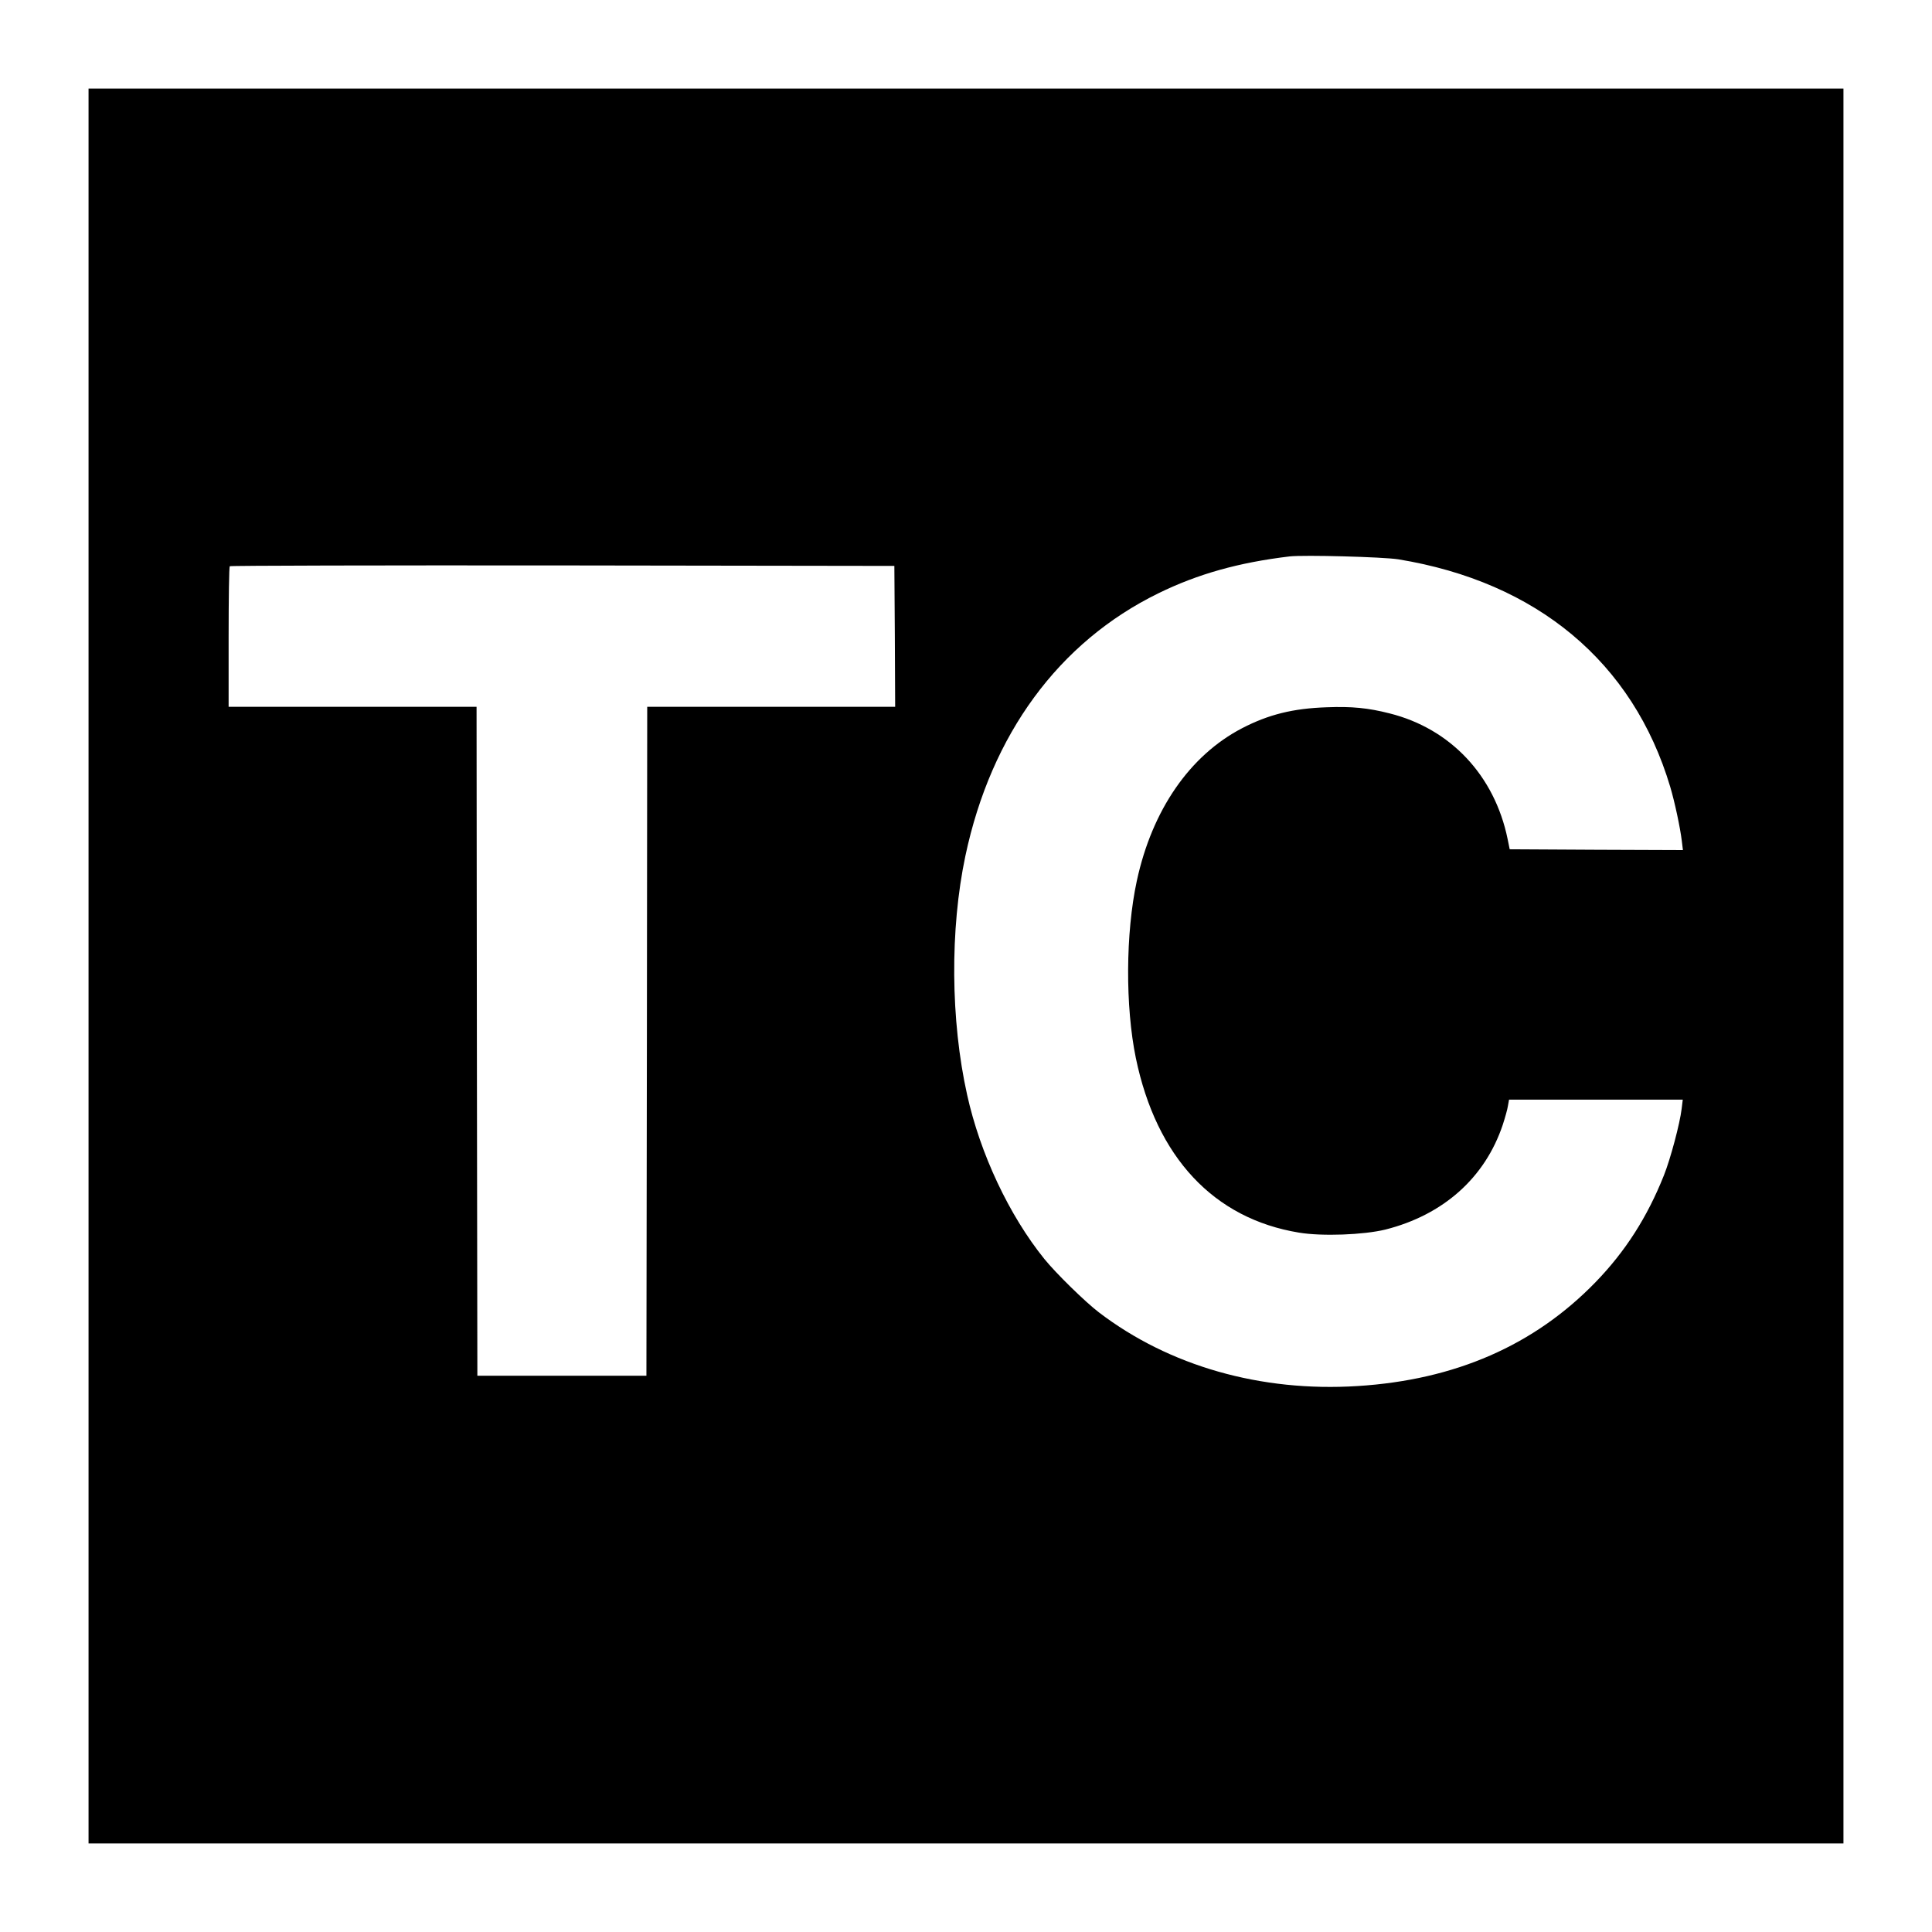
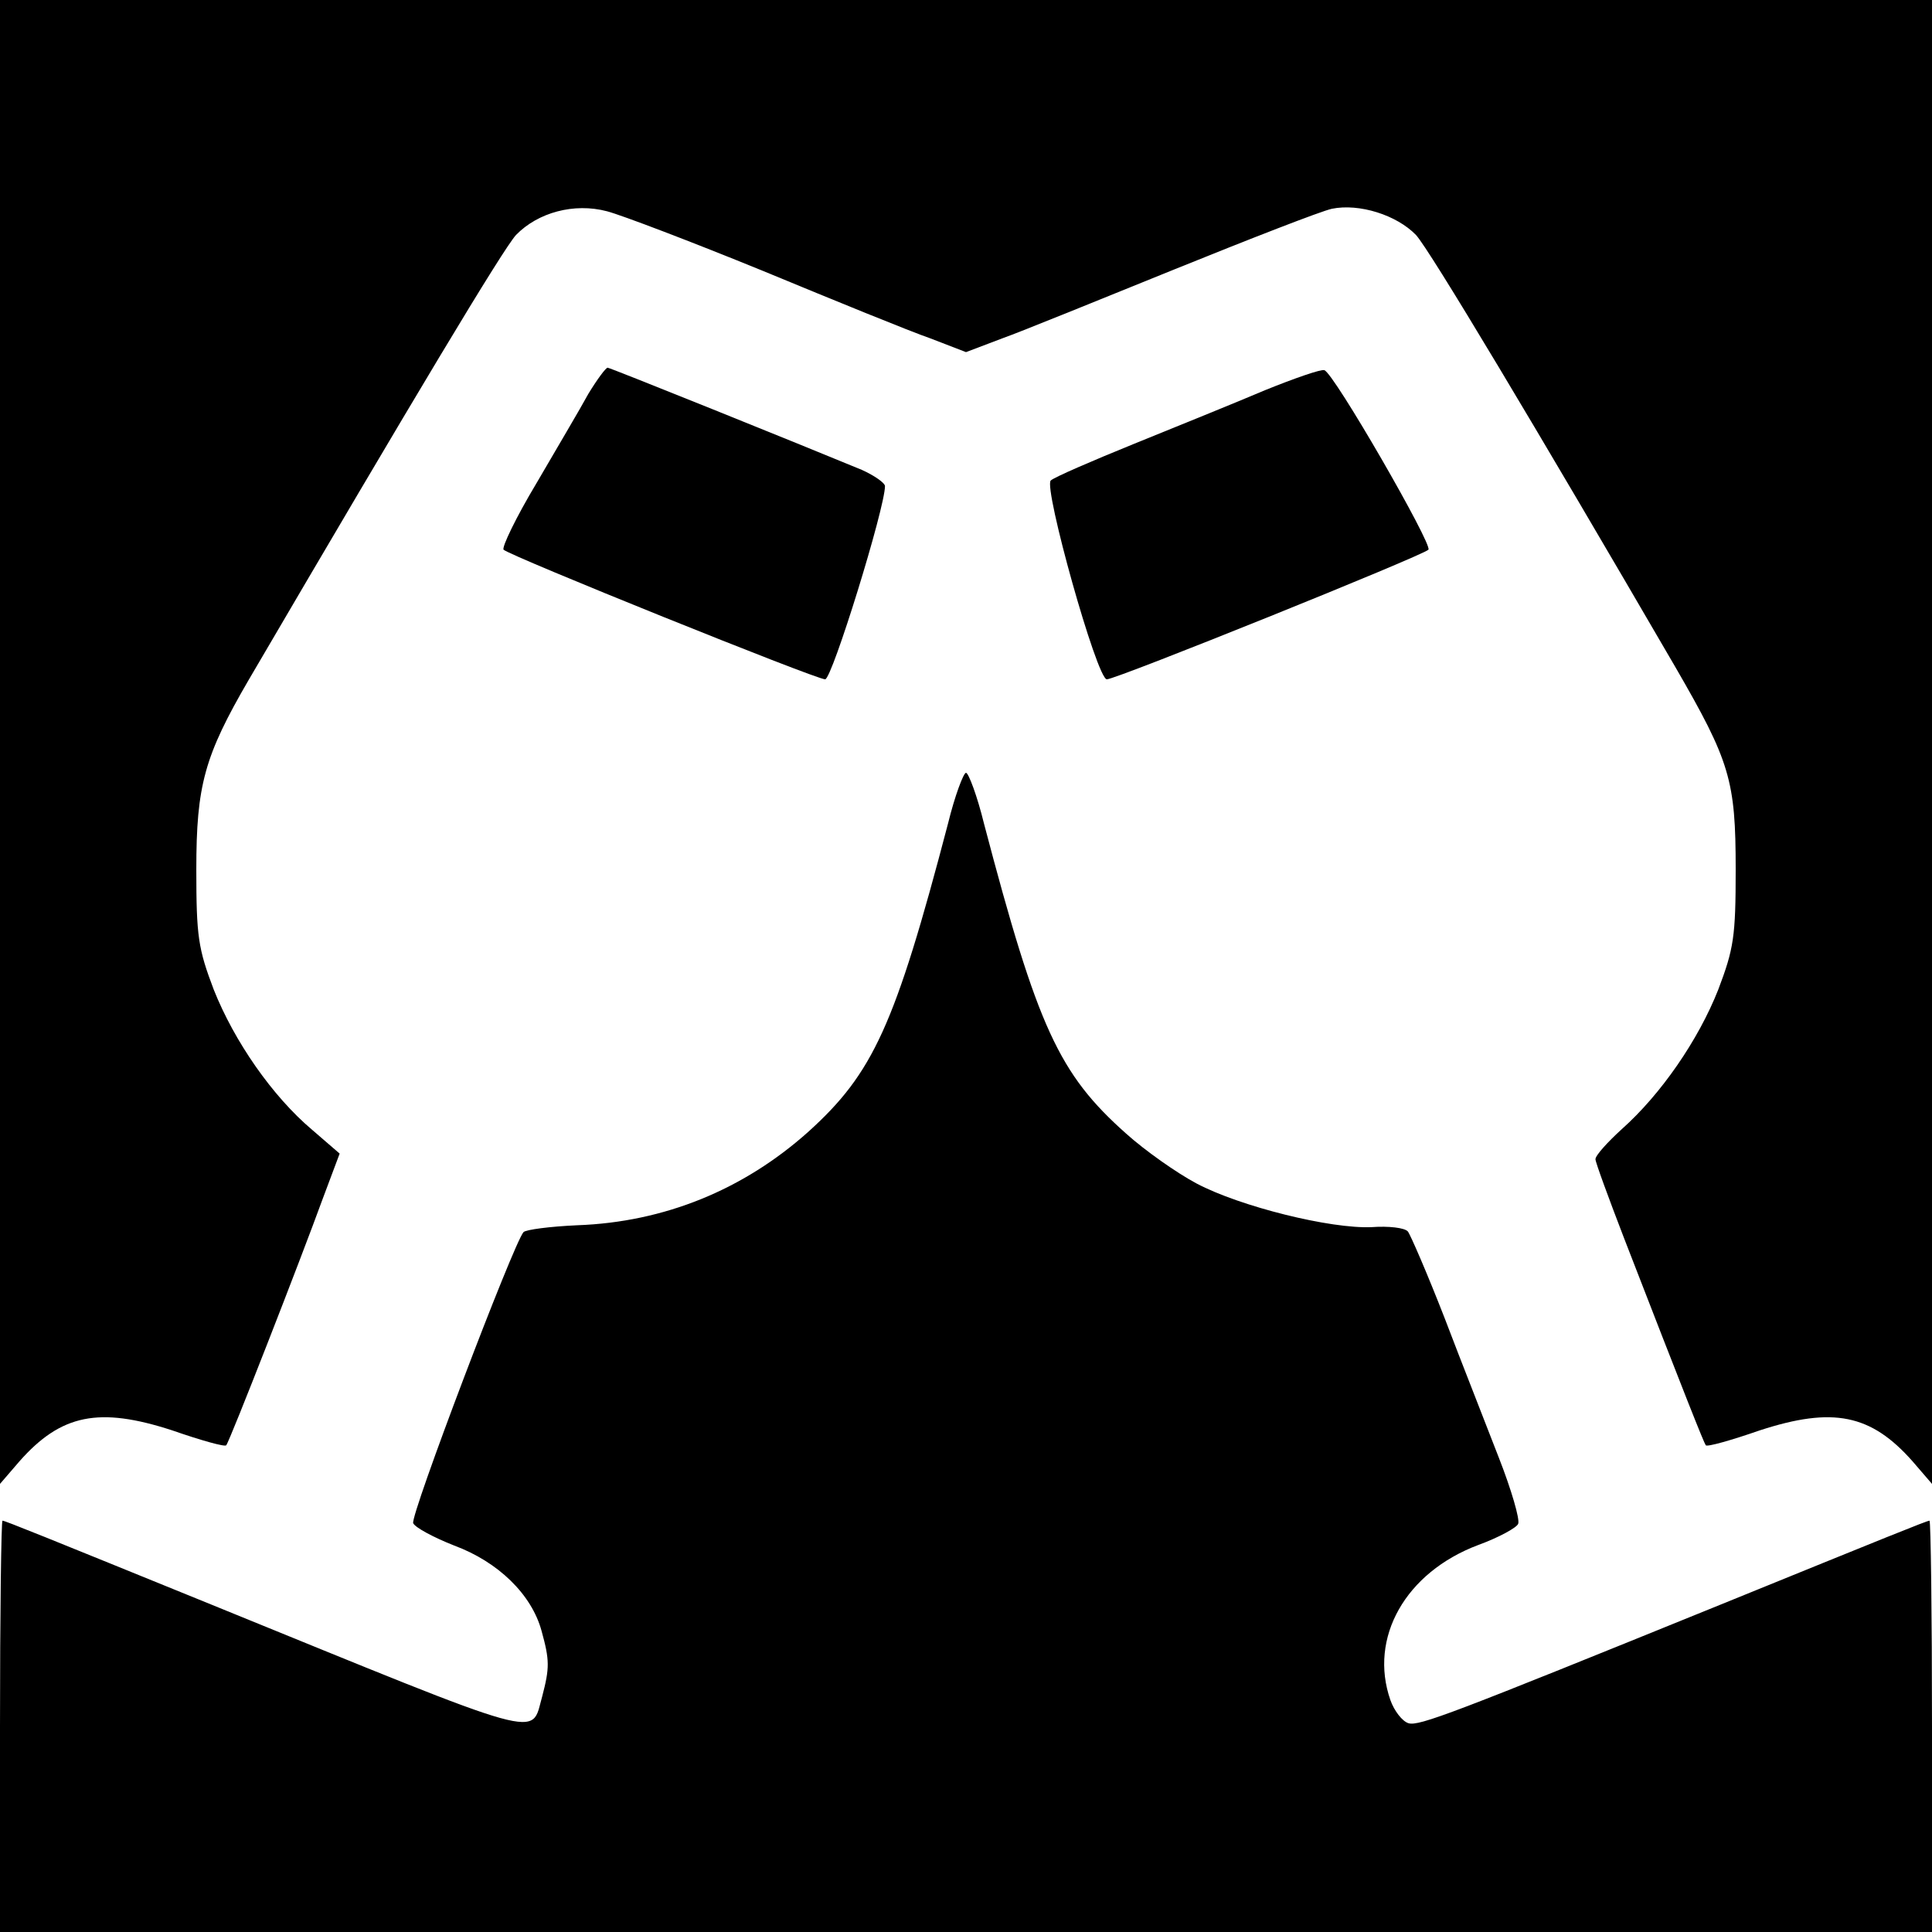
- <svg xmlns="http://www.w3.org/2000/svg" version="1.0" width="1200pt" height="1200pt" viewBox="0 0 1200 1200" preserveAspectRatio="xMidYMid meet">
-   <g transform="translate(0,1200) scale(0.1,-0.1)" fill="#000000" stroke="none">
-     <path d="M550 6000 l0 -5450 5450 0 5450 0 0 5450 0 5450 -5450 0 -5450 0 0 -5450z m8135 2526 c862 -141 1458 -639 1689 -1413 28 -94 62 -253 72 -336 l7 -57 -538 2 -538 3 -13 64 c-81 394 -354 685 -733 780 -133 34 -235 44 -390 38 -210 -7 -362 -45 -526 -130 -325 -169 -559 -508 -654 -948 -70 -324 -72 -781 -6 -1101 128 -617 484 -997 1013 -1084 144 -24 402 -14 537 19 360 91 619 322 729 651 14 43 29 96 32 117 l7 39 539 0 540 0 -7 -57 c-11 -92 -69 -310 -110 -413 -103 -259 -239 -472 -424 -663 -381 -393 -872 -608 -1479 -646 -600 -38 -1170 124 -1607 458 -84 64 -266 242 -338 331 -219 271 -399 654 -480 1020 -103 463 -107 1028 -11 1483 160 756 580 1329 1199 1632 245 120 498 191 815 229 90 10 579 -3 675 -18z m-3127 -478 l2 -438 -770 0 -770 0 -2 -2077 -3 -2078 -525 0 -525 0 -3 2078 -2 2077 -770 0 -770 0 0 433 c0 239 3 437 7 440 3 4 934 6 2067 5 l2061 -3 3 -437z" />
+ <svg xmlns="http://www.w3.org/2000/svg" version="1.0" width="310pt" height="310pt" viewBox="0 0 310 310" preserveAspectRatio="xMidYMid meet">
+   <g transform="translate(0,310) scale(0.1,-0.1)" fill="#000000" stroke="none">
+     <path d="M0 1910 l0 -1191 31 36 c67 76 128 88 245 50 46 -16 85 -27 87 -24 5 5 119 297 155 396 l27 72 -44 38 c-64 54 -125 142 -158 225 -25 66 -28 85 -28 193 0 135 13 182 84 304 267 456 408 691 429 714 35 36 93 52 146 38 23 -6 136 -49 251 -96 116 -48 236 -97 268 -108 l57 -22 58 22 c31 11 156 62 277 111 121 49 234 93 252 97 44 9 104 -10 135 -42 22 -24 192 -308 416 -693 88 -152 97 -182 97 -325 0 -108 -3 -127 -28 -193 -32 -81 -92 -168 -155 -224 -23 -21 -42 -42 -42 -48 0 -5 21 -62 46 -127 100 -258 128 -328 131 -332 2 -3 41 8 87 24 117 38 178 26 245 -50 l31 -36 0 1191 0 1190 -1550 0 -1550 0 0 -1190z" />
+     <path d="M944 2468 c-13 -24 -51 -88 -83 -143 -33 -55 -56 -103 -53 -107 10 -10 501 -208 516 -208 11 0 96 275 96 310 0 5 -17 17 -37 26 -99 41 -404 164 -408 164 -3 0 -17 -19 -31 -42z" />
+     <path d="M2030 2474 c-47 -20 -141 -58 -210 -86 -69 -28 -129 -54 -134 -59 -12 -11 74 -319 90 -319 15 0 506 198 516 208 7 8 -152 284 -167 288 -5 2 -48 -13 -95 -32z" />
+     <path d="M1521 1778 c-85 -324 -120 -400 -224 -494 -104 -93 -231 -145 -371 -150 -44 -2 -82 -7 -86 -11 -16 -18 -182 -455 -177 -467 3 -7 33 -23 66 -36 70 -26 124 -78 140 -137 13 -47 13 -59 1 -105 -19 -66 15 -75 -530 147 -268 109 -332 135 -336 135 -2 0 -4 -148 -4 -330 l0 -330 1550 0 1550 0 0 330 c0 182 -2 330 -4 330 -4 0 -68 -26 -336 -135 -431 -175 -483 -195 -500 -190 -10 3 -23 20 -29 37 -35 100 24 205 141 249 33 12 62 28 64 34 3 7 -11 55 -31 106 -20 52 -60 153 -87 224 -28 72 -55 134 -59 139 -5 6 -31 9 -58 7 -66 -3 -211 33 -281 70 -32 17 -83 53 -113 80 -108 96 -142 170 -228 497 -11 45 -25 82 -29 82 -4 0 -18 -37 -29 -82z" />
  </g>
</svg>
